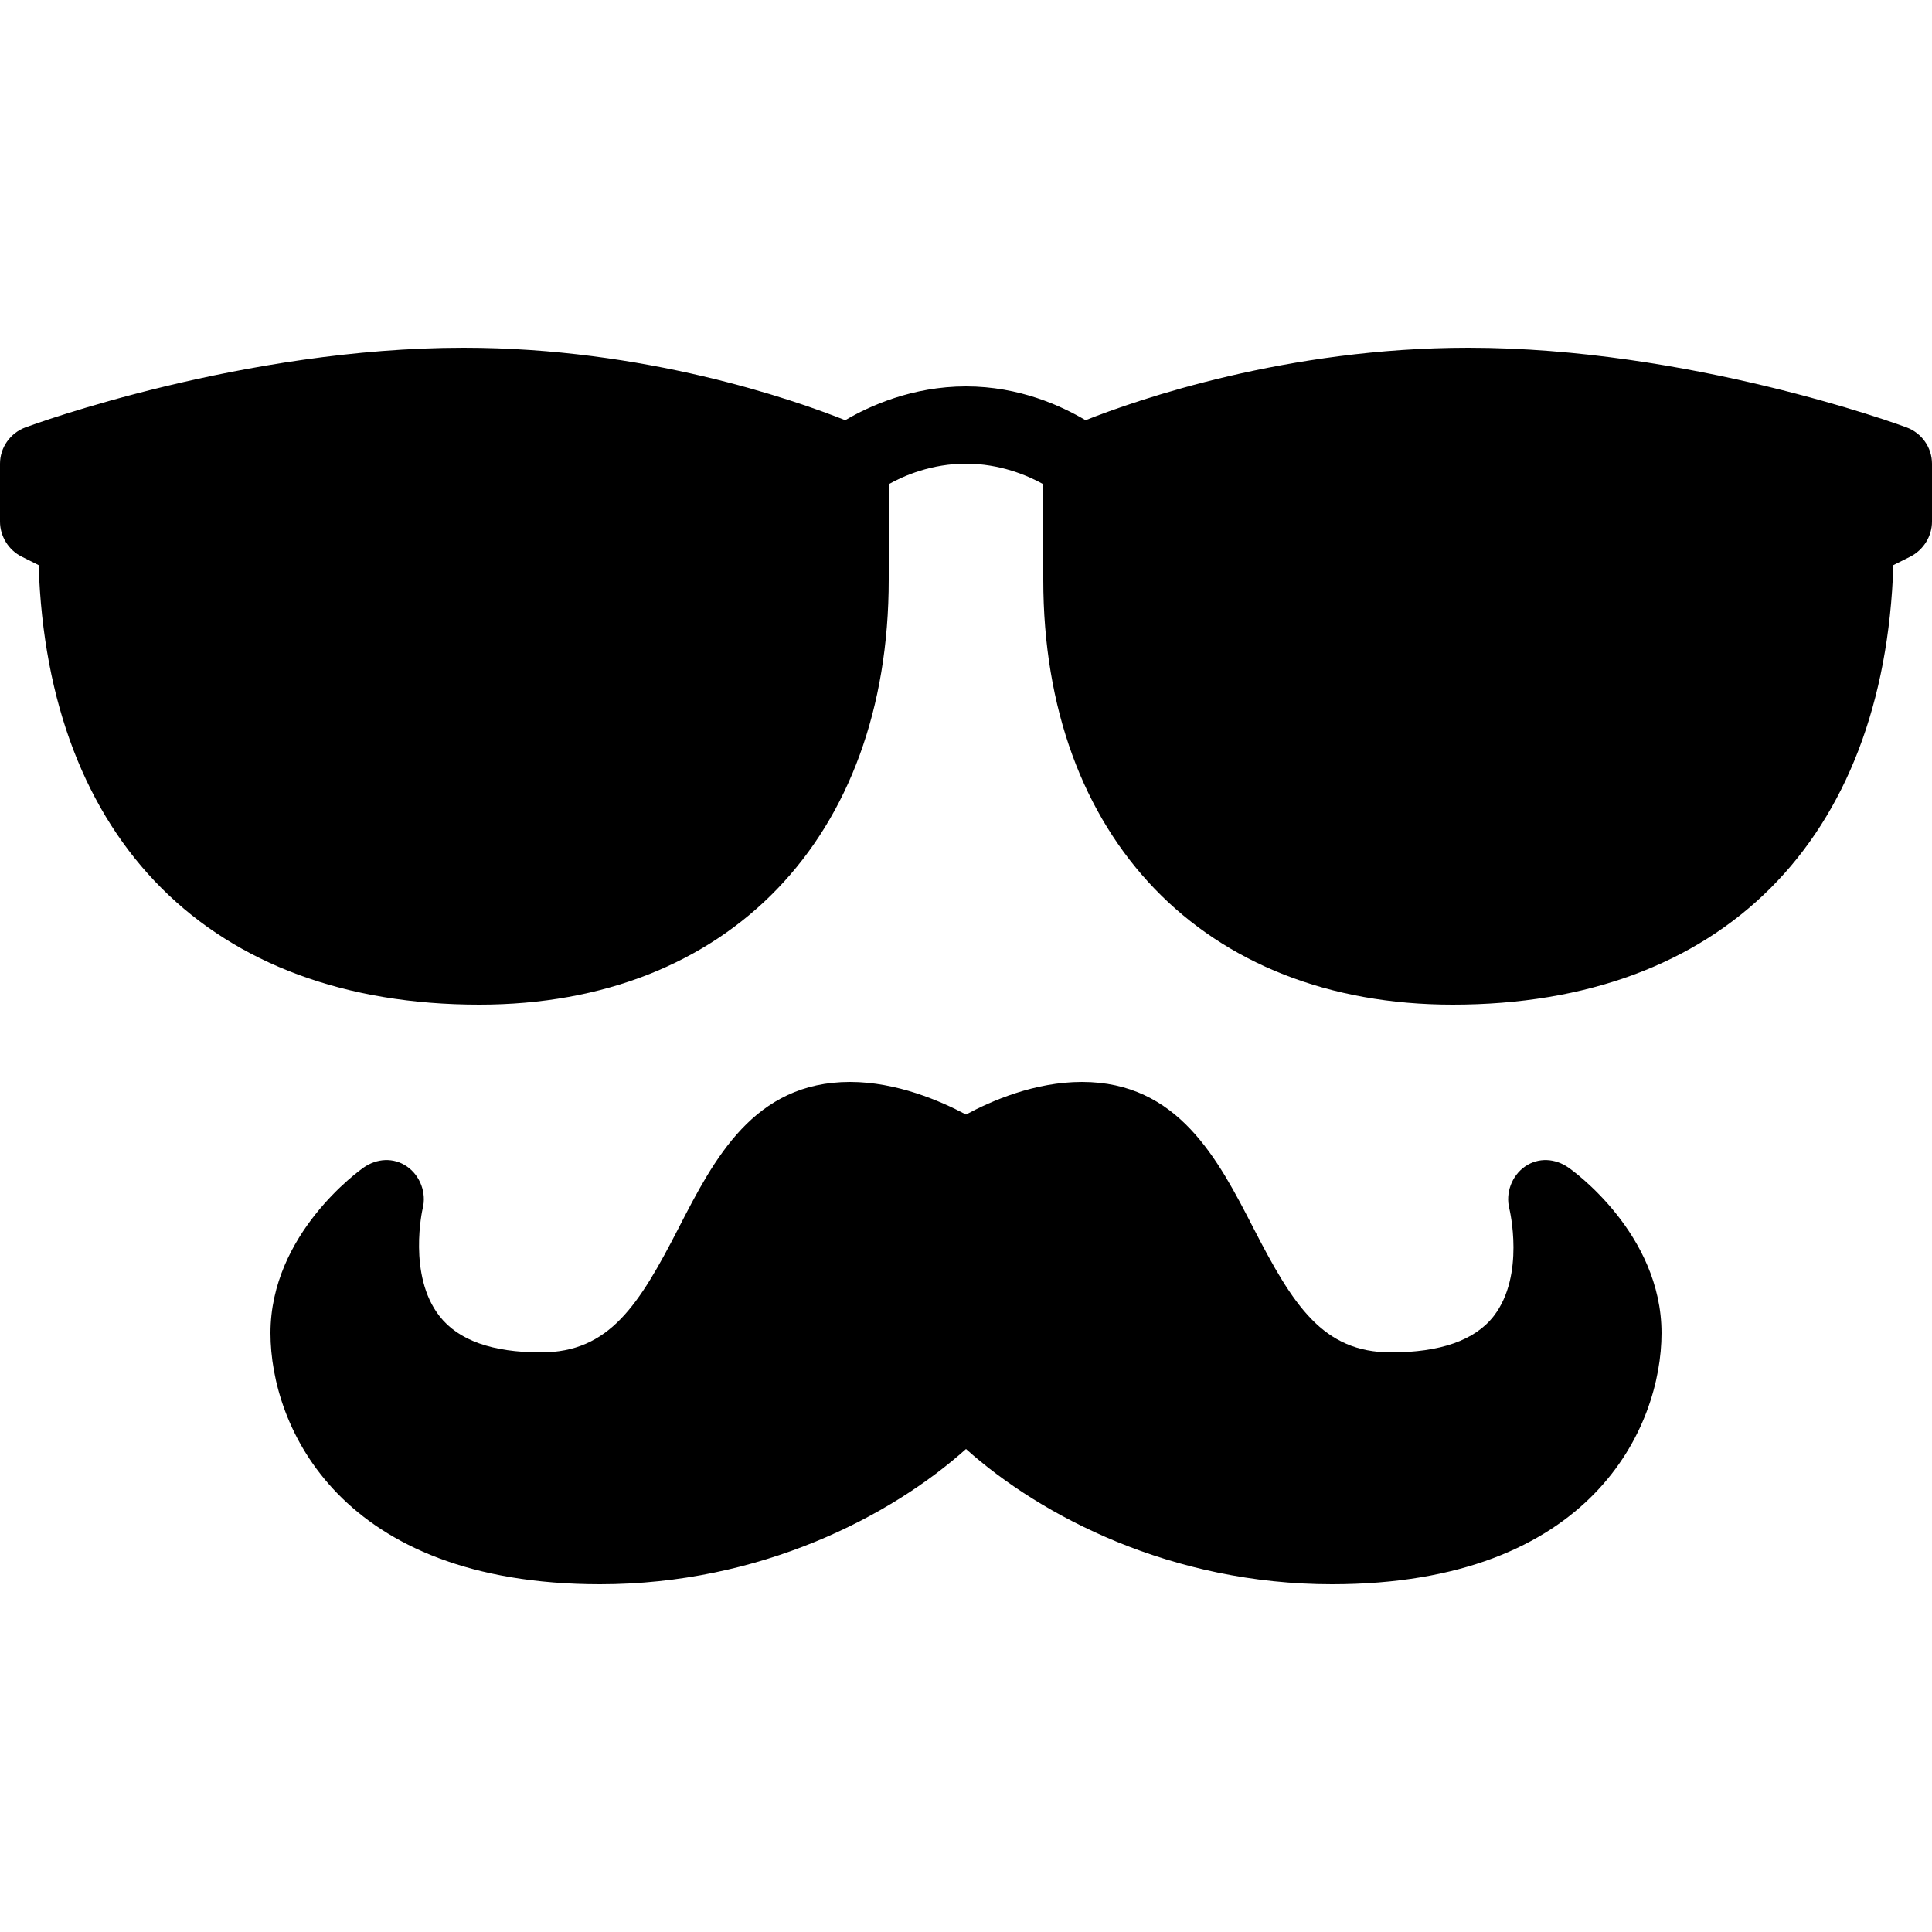
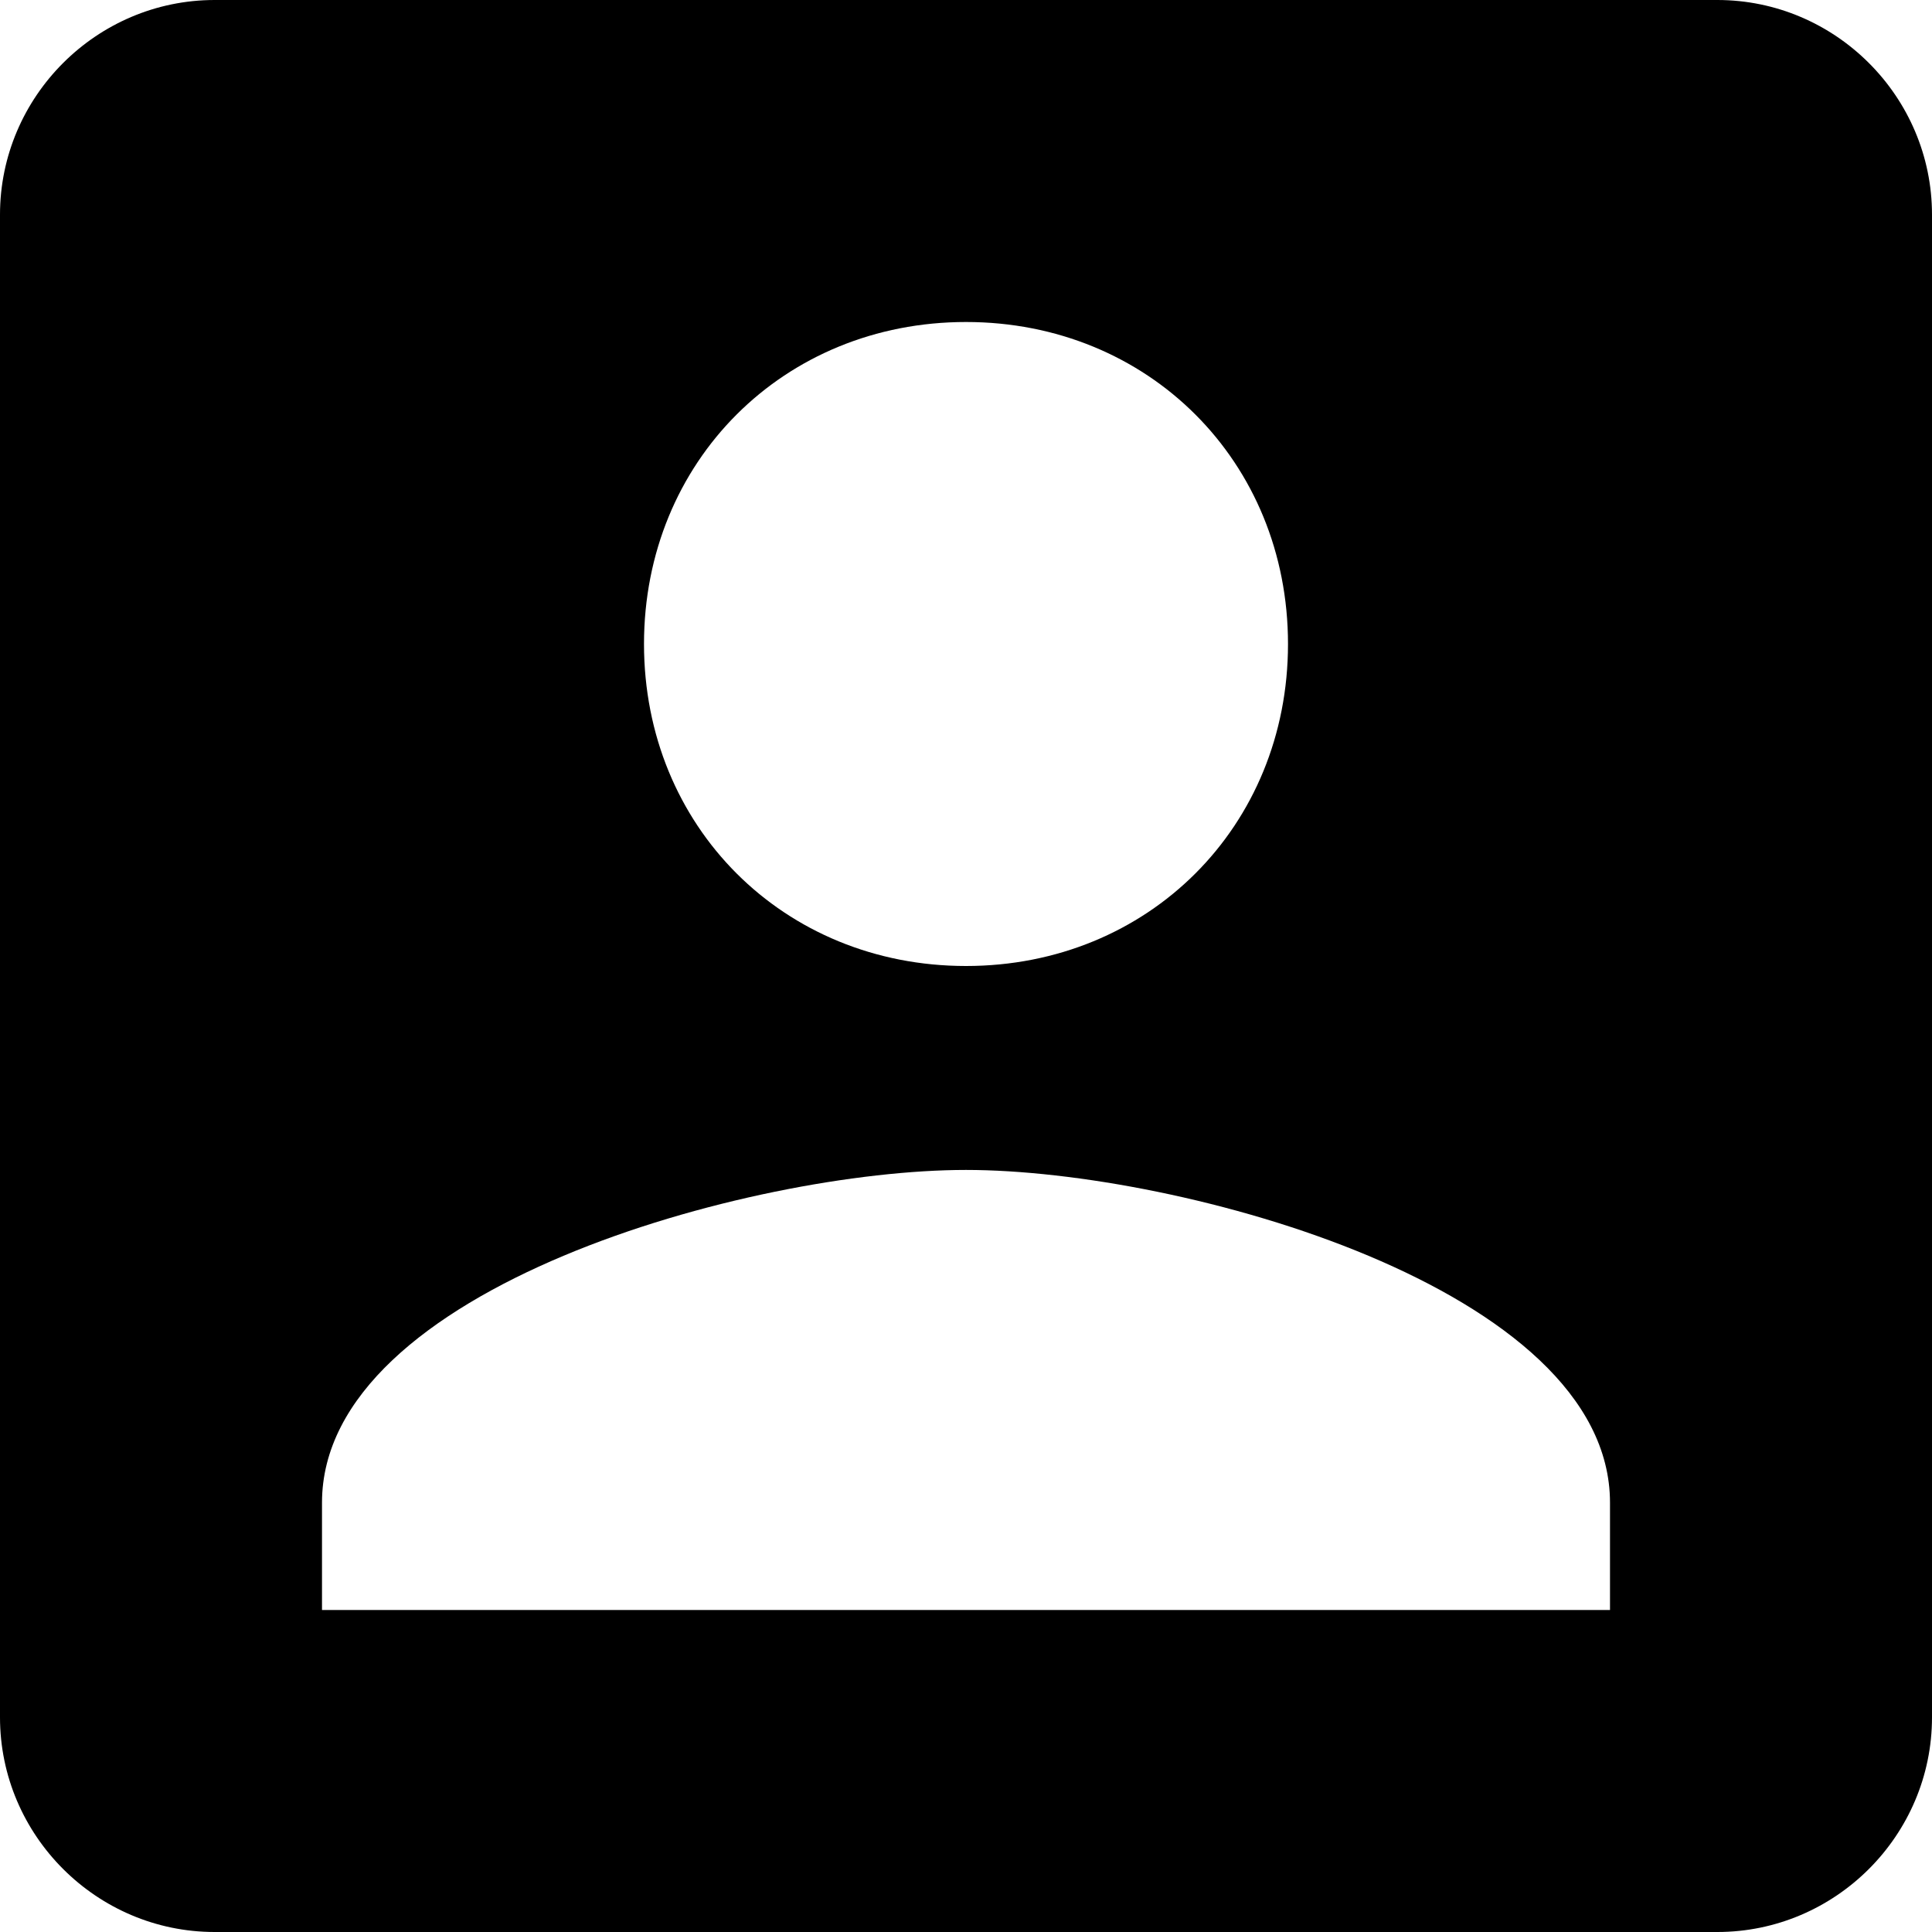
- <svg xmlns="http://www.w3.org/2000/svg" viewBox="0 0 50 50" width="50" height="50" fill="#000000">
-   <path d="M 12 9 C 6.297 9 0.883 10.977 0.656 11.062 C 0.266 11.207 0 11.582 0 12 L 0 13.5 C 0 13.879 0.223 14.238 0.562 14.406 L 1 14.625 C 1.23 21.762 5.457 26 12.406 26 C 18.836 26 23 21.684 23 15 L 23 12.531 C 23.402 12.305 24.117 12 25 12 C 25.879 12 26.594 12.305 27 12.531 L 27 15 C 27 21.684 31.164 26 37.594 26 C 44.543 26 48.77 21.762 49 14.625 L 49.438 14.406 C 49.777 14.234 50 13.879 50 13.5 L 50 12 C 50 11.582 49.734 11.207 49.344 11.062 C 49.117 10.977 43.703 9 38 9 C 33.316 9 29.457 10.336 28.094 10.875 C 27.48 10.512 26.391 10 25 10 C 23.609 10 22.488 10.512 21.875 10.875 C 20.516 10.336 16.684 9 12 9 Z M 22 28 C 19.504 28 18.477 30.004 17.562 31.781 C 16.535 33.777 15.77 35 14 35 C 12.738 35 11.863 34.688 11.375 34.062 C 10.547 33.004 10.934 31.293 10.938 31.281 C 11.043 30.875 10.875 30.426 10.531 30.188 C 10.184 29.949 9.75 29.977 9.406 30.219 C 9.309 30.289 7 31.93 7 34.5 C 7 36.914 8.789 41 15.531 41 C 19.676 41 23.055 39.242 25 37.5 C 26.945 39.242 30.324 41 34.469 41 C 41.211 41 43 36.914 43 34.5 C 43 31.93 40.691 30.285 40.594 30.219 C 40.25 29.977 39.816 29.949 39.469 30.188 C 39.125 30.426 38.957 30.875 39.062 31.281 C 39.066 31.297 39.477 33.004 38.656 34.062 C 38.168 34.691 37.266 35 36 35 C 34.23 35 33.465 33.777 32.438 31.781 C 31.523 30.004 30.492 28 28 28 C 26.777 28 25.652 28.492 25 28.844 C 24.348 28.496 23.207 28 22 28 Z" />
+ <svg xmlns="http://www.w3.org/2000/svg" version="1.1" id="Capa_1" x="0px" y="0px" width="459px" height="459px" viewBox="0 0 459 459" style="enable-background:new 0 0 459 459;" xml:space="preserve">
+   <g>
+     <g id="account-box">
+       <path d="M0,51v357c0,28.05,22.95,51,51,51h357c28.05,0,51-22.95,51-51V51c0-28.05-22.95-51-51-51H51C22.95,0,0,22.95,0,51z     M306,153c0,43.35-33.15,76.5-76.5,76.5c-43.35,0-76.5-33.15-76.5-76.5s33.15-76.5,76.5-76.5C272.85,76.5,306,109.65,306,153z     M76.5,357c0-51,102-79.05,153-79.05s153,28.05,153,79.05v25.5h-306V357z" />
+     </g>
+   </g>
+   <g>
+ </g>
+   <g>
+ </g>
+   <g>
+ </g>
+   <g>
+ </g>
+   <g>
+ </g>
+   <g>
+ </g>
+   <g>
+ </g>
+   <g>
+ </g>
+   <g>
+ </g>
+   <g>
+ </g>
+   <g>
+ </g>
+   <g>
+ </g>
+   <g>
+ </g>
+   <g>
+ </g>
+   <g>
+ </g>
</svg>
